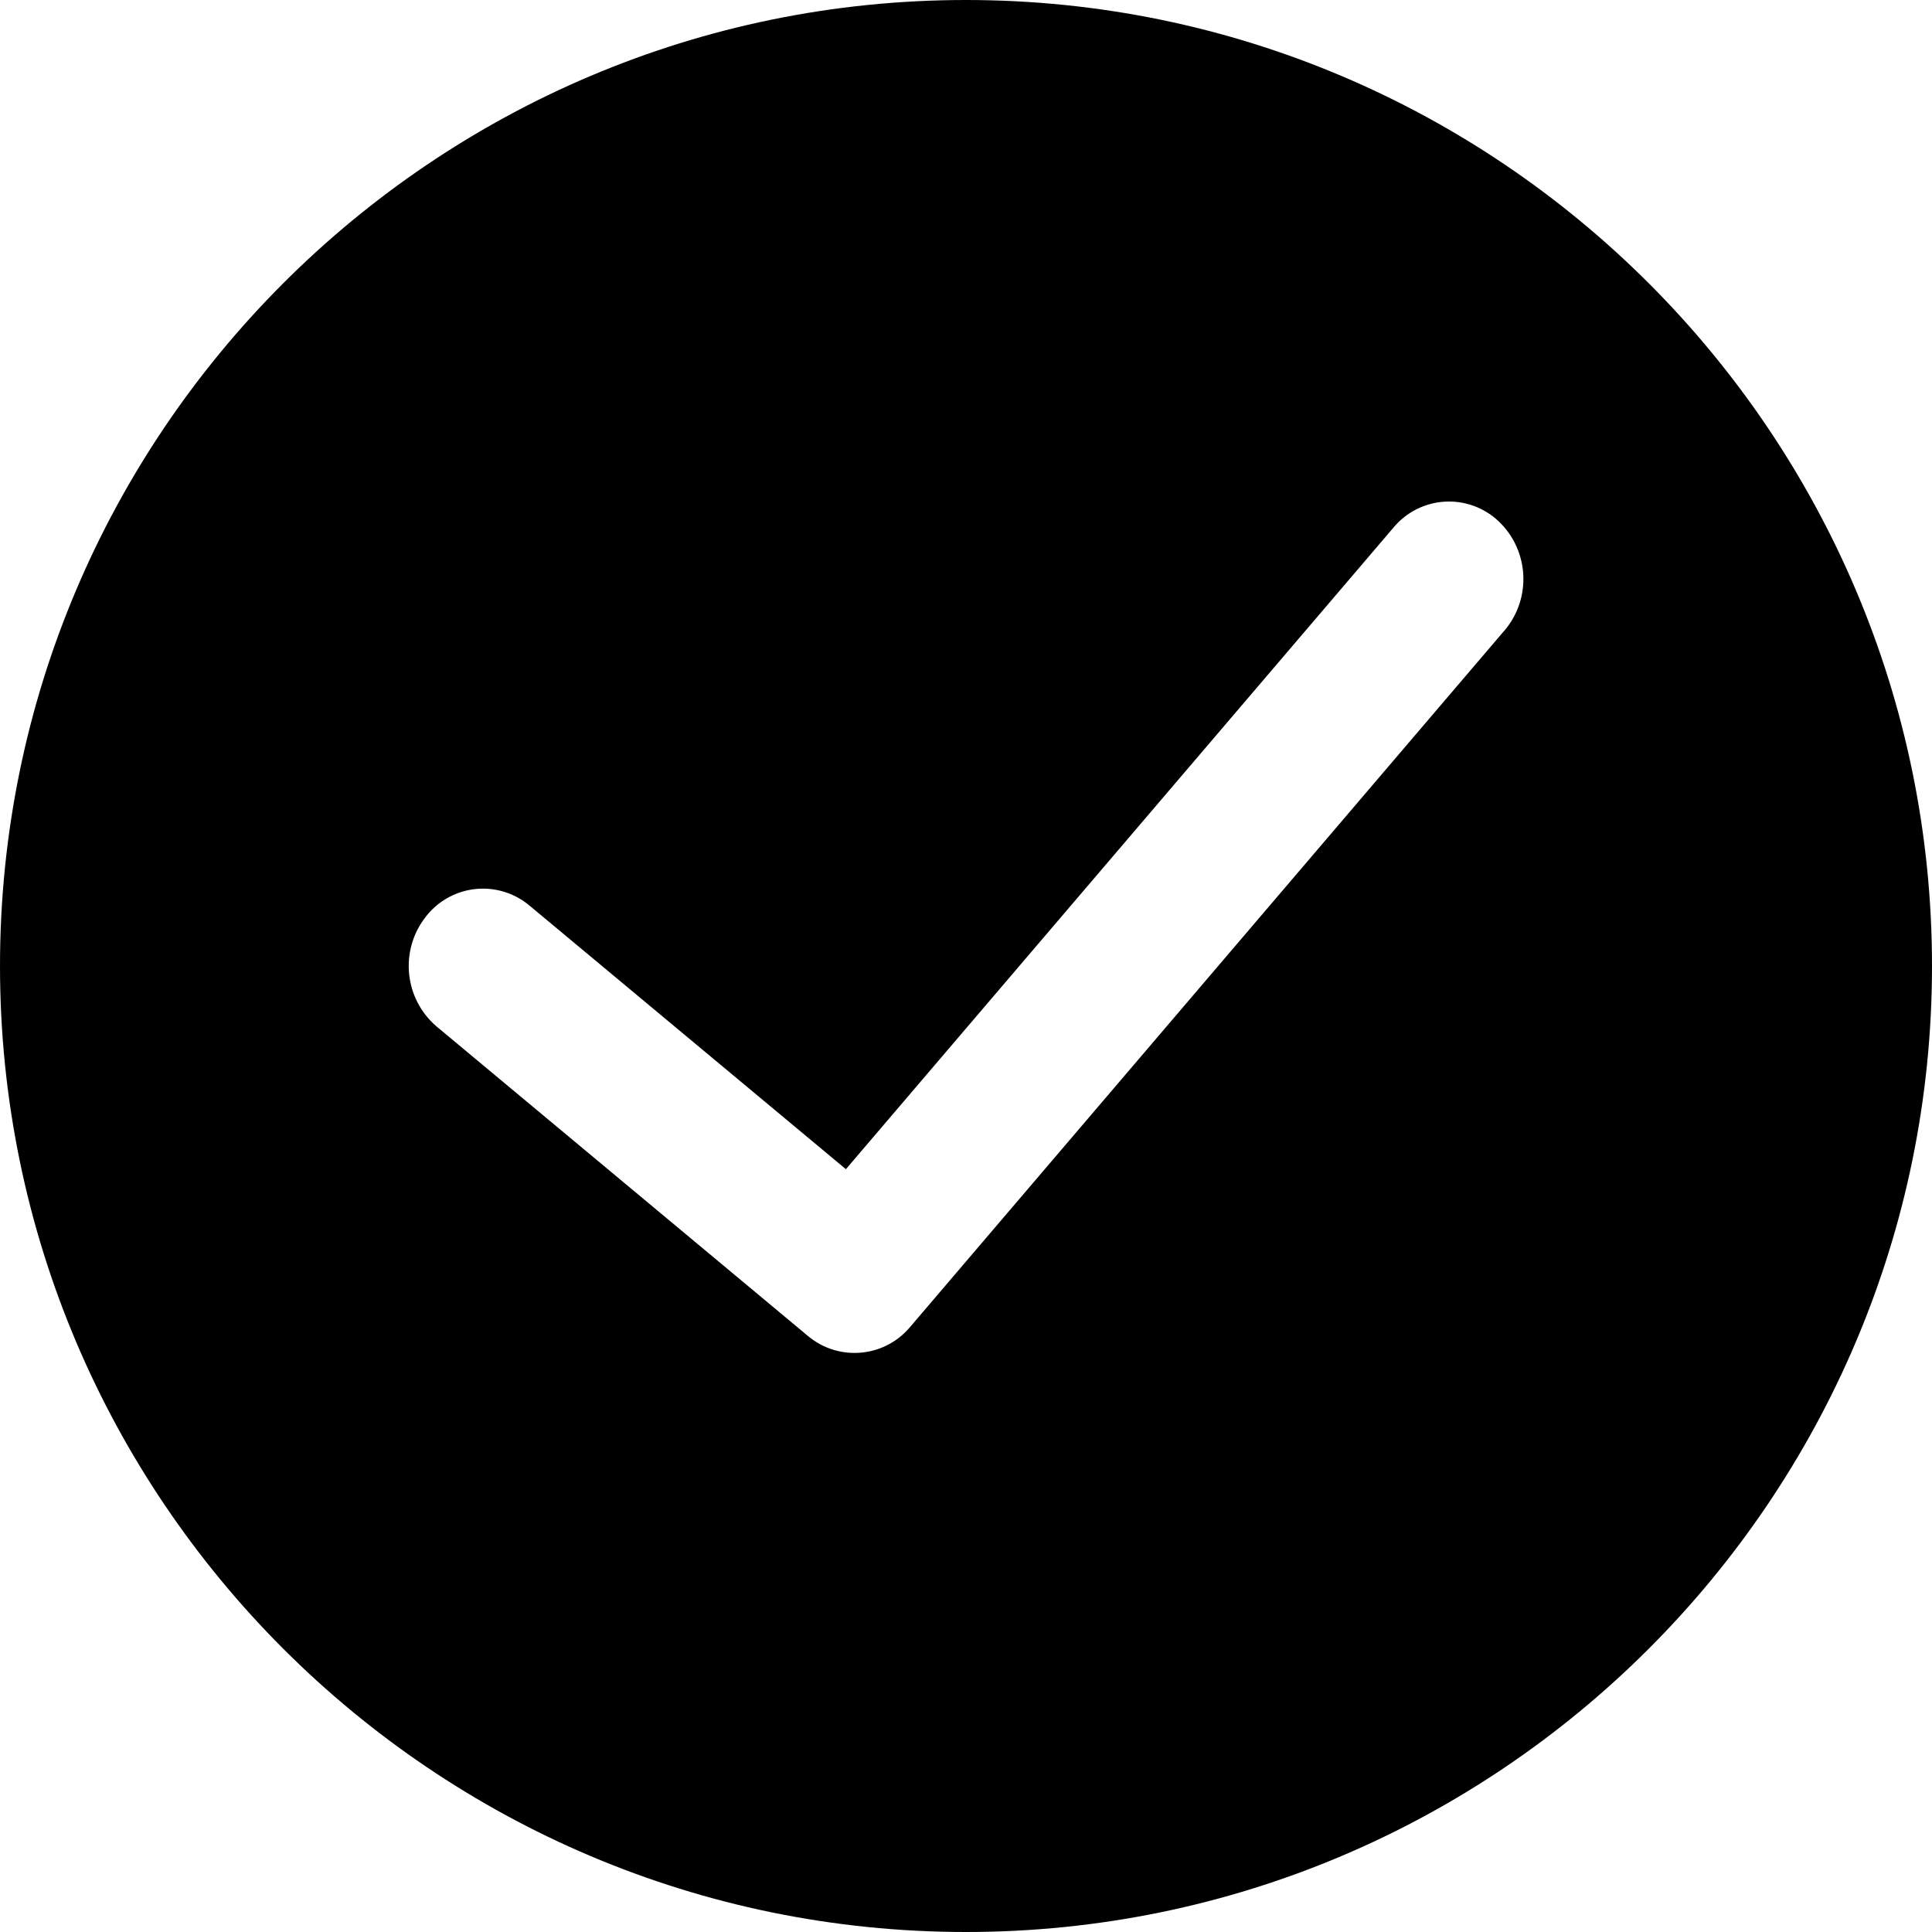
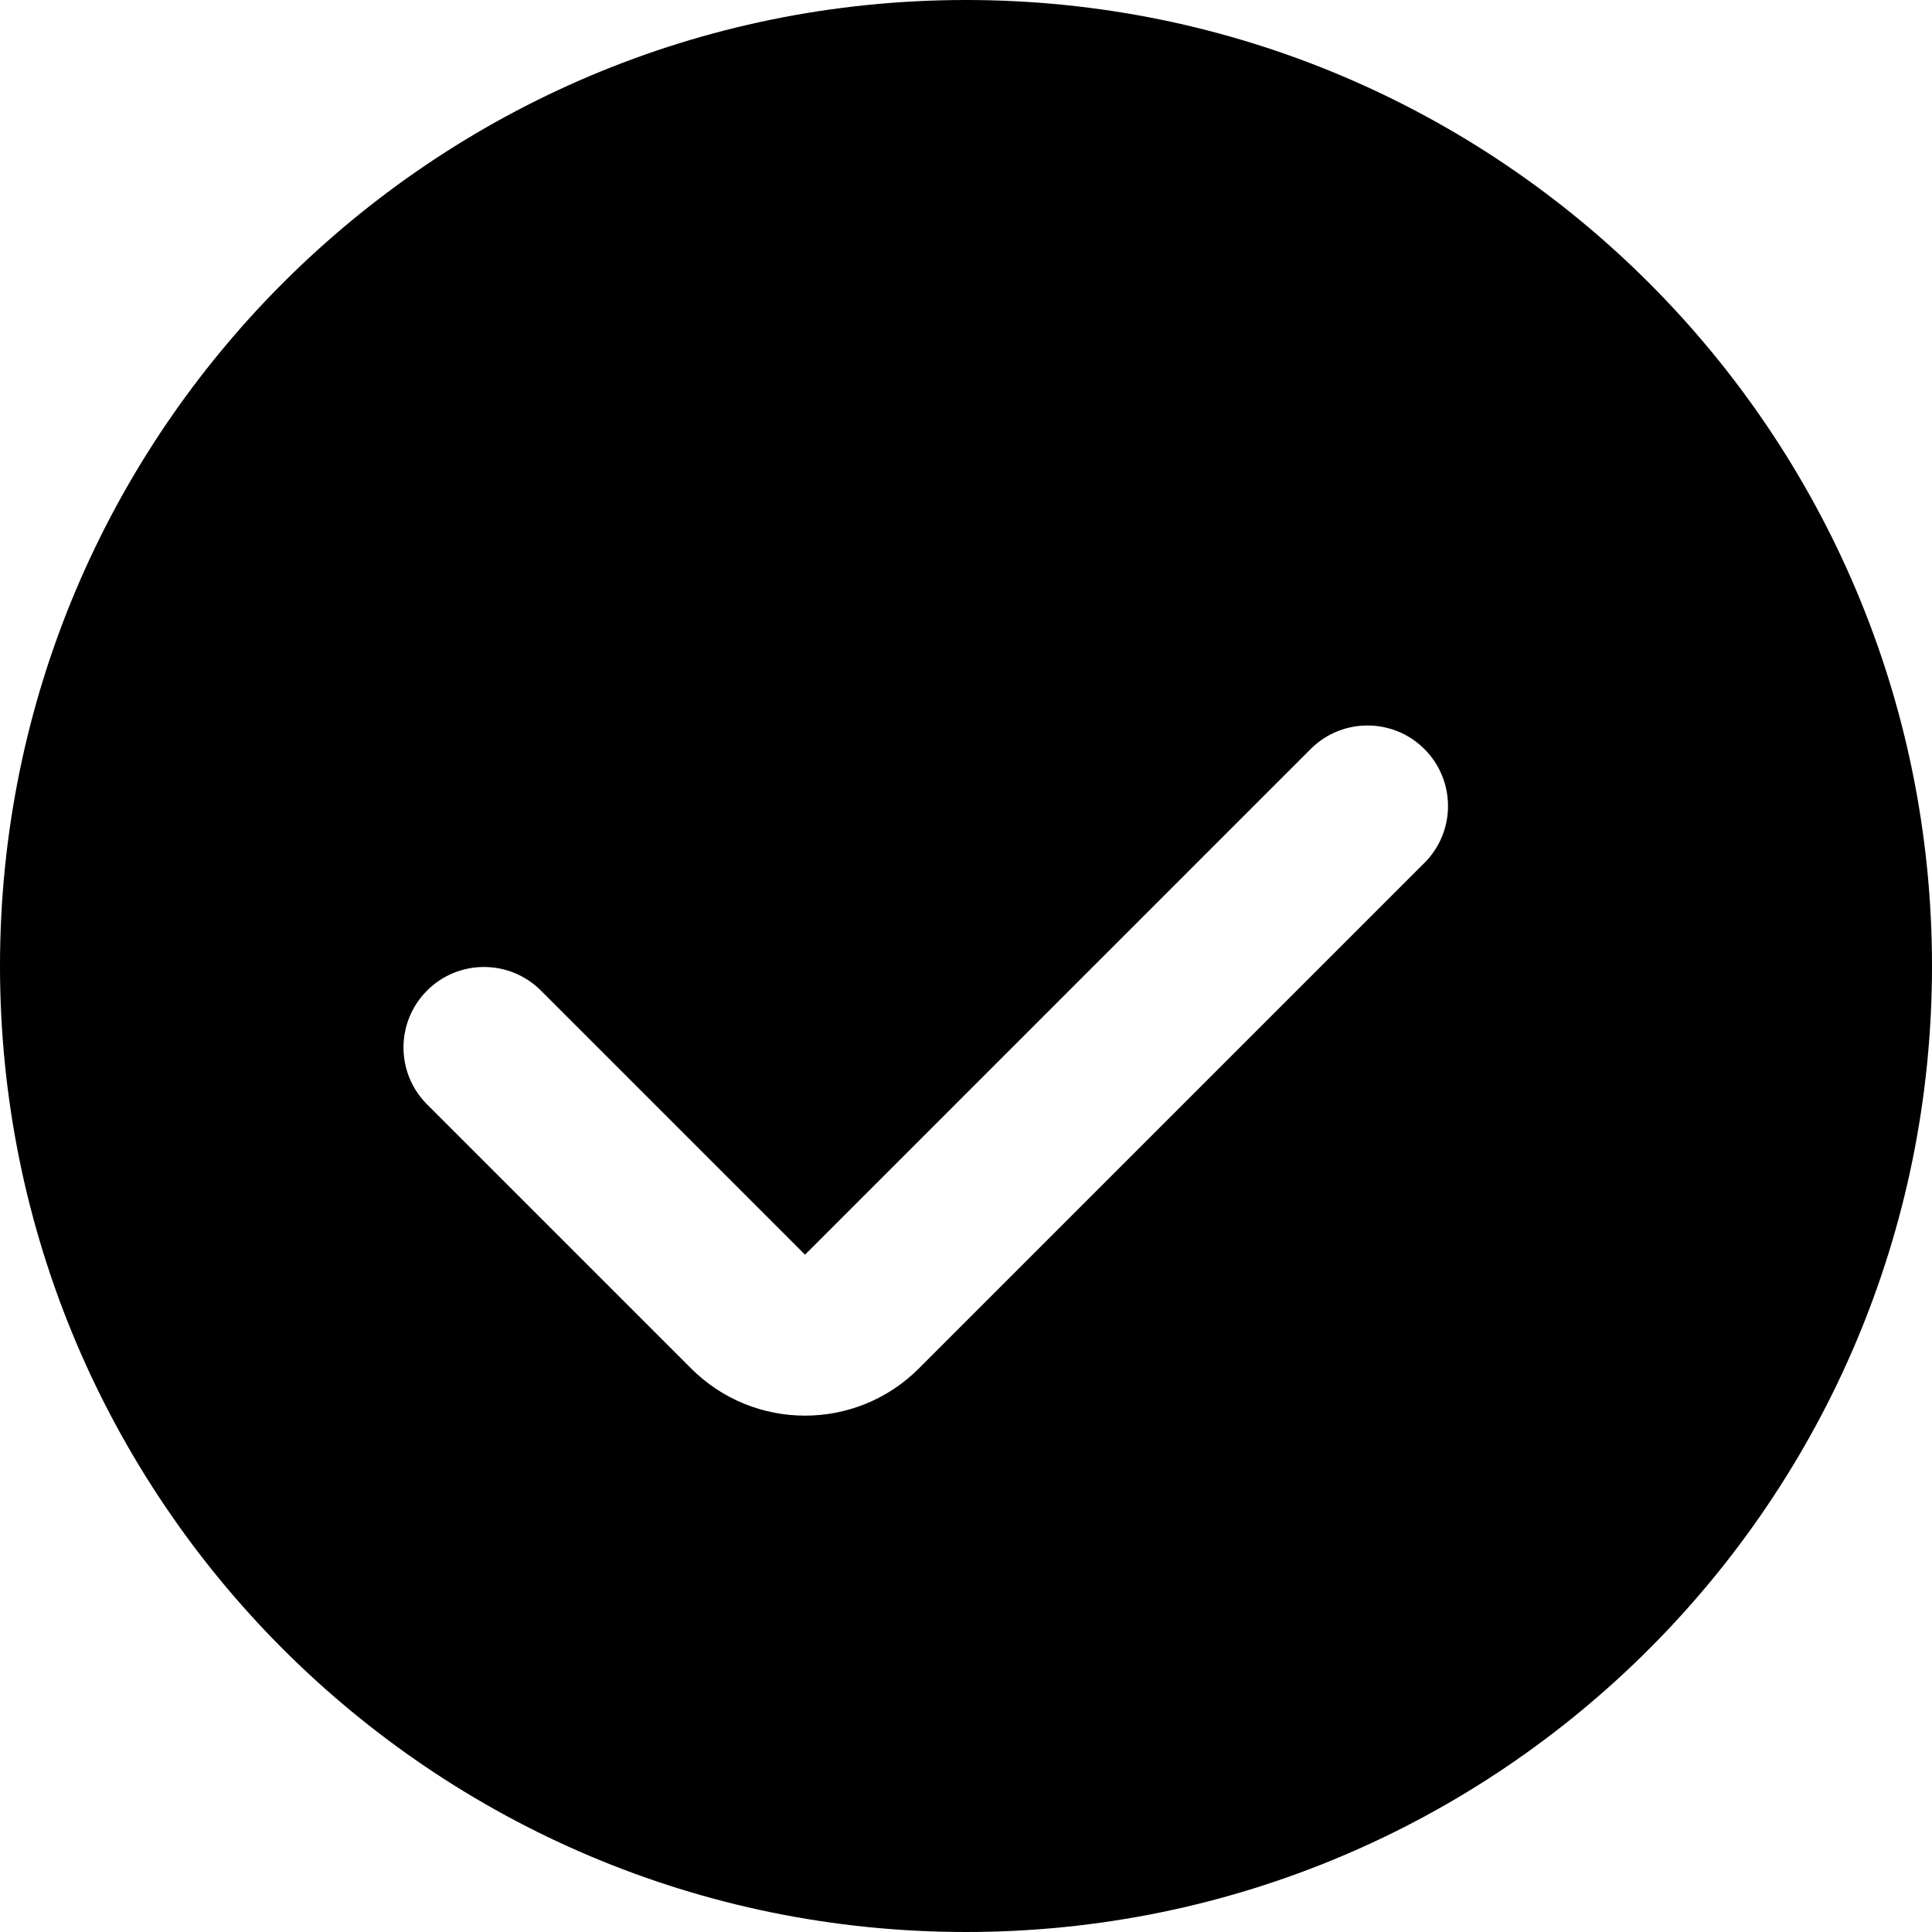
<svg xmlns="http://www.w3.org/2000/svg" fill="none" viewBox="0 0 24 24">
-   <path d="M12 0C5.383 0 0 5.383 0 12s5.383 12 12 12 12-5.383 12-12S18.617 0 12 0Zm6.69 7.831-7.385 8.654a.9.9 0 0 1-1.267.112l-4.615-3.846A.989.989 0 0 1 5.28 11.4a.898.898 0 0 1 1.297-.151l3.931 3.275 6.803-7.971a.897.897 0 0 1 1.303-.08.99.99 0 0 1 .077 1.358Z" fill="#000" />
+   <path fill-rule="evenodd" clip-rule="evenodd" d="M0 12C0 5.373 5.373 0 12 0s12 5.373 12 12-5.373 12-12 12S0 18.627 0 12Zm17.707-1.293a1 1 0 0 0-1.414-1.414L10 15.586l-3.293-3.293a1 1 0 0 0-1.414 1.414L8.586 17a2 2 0 0 0 2.828 0l6.293-6.293Z" fill="#000" />
</svg>
